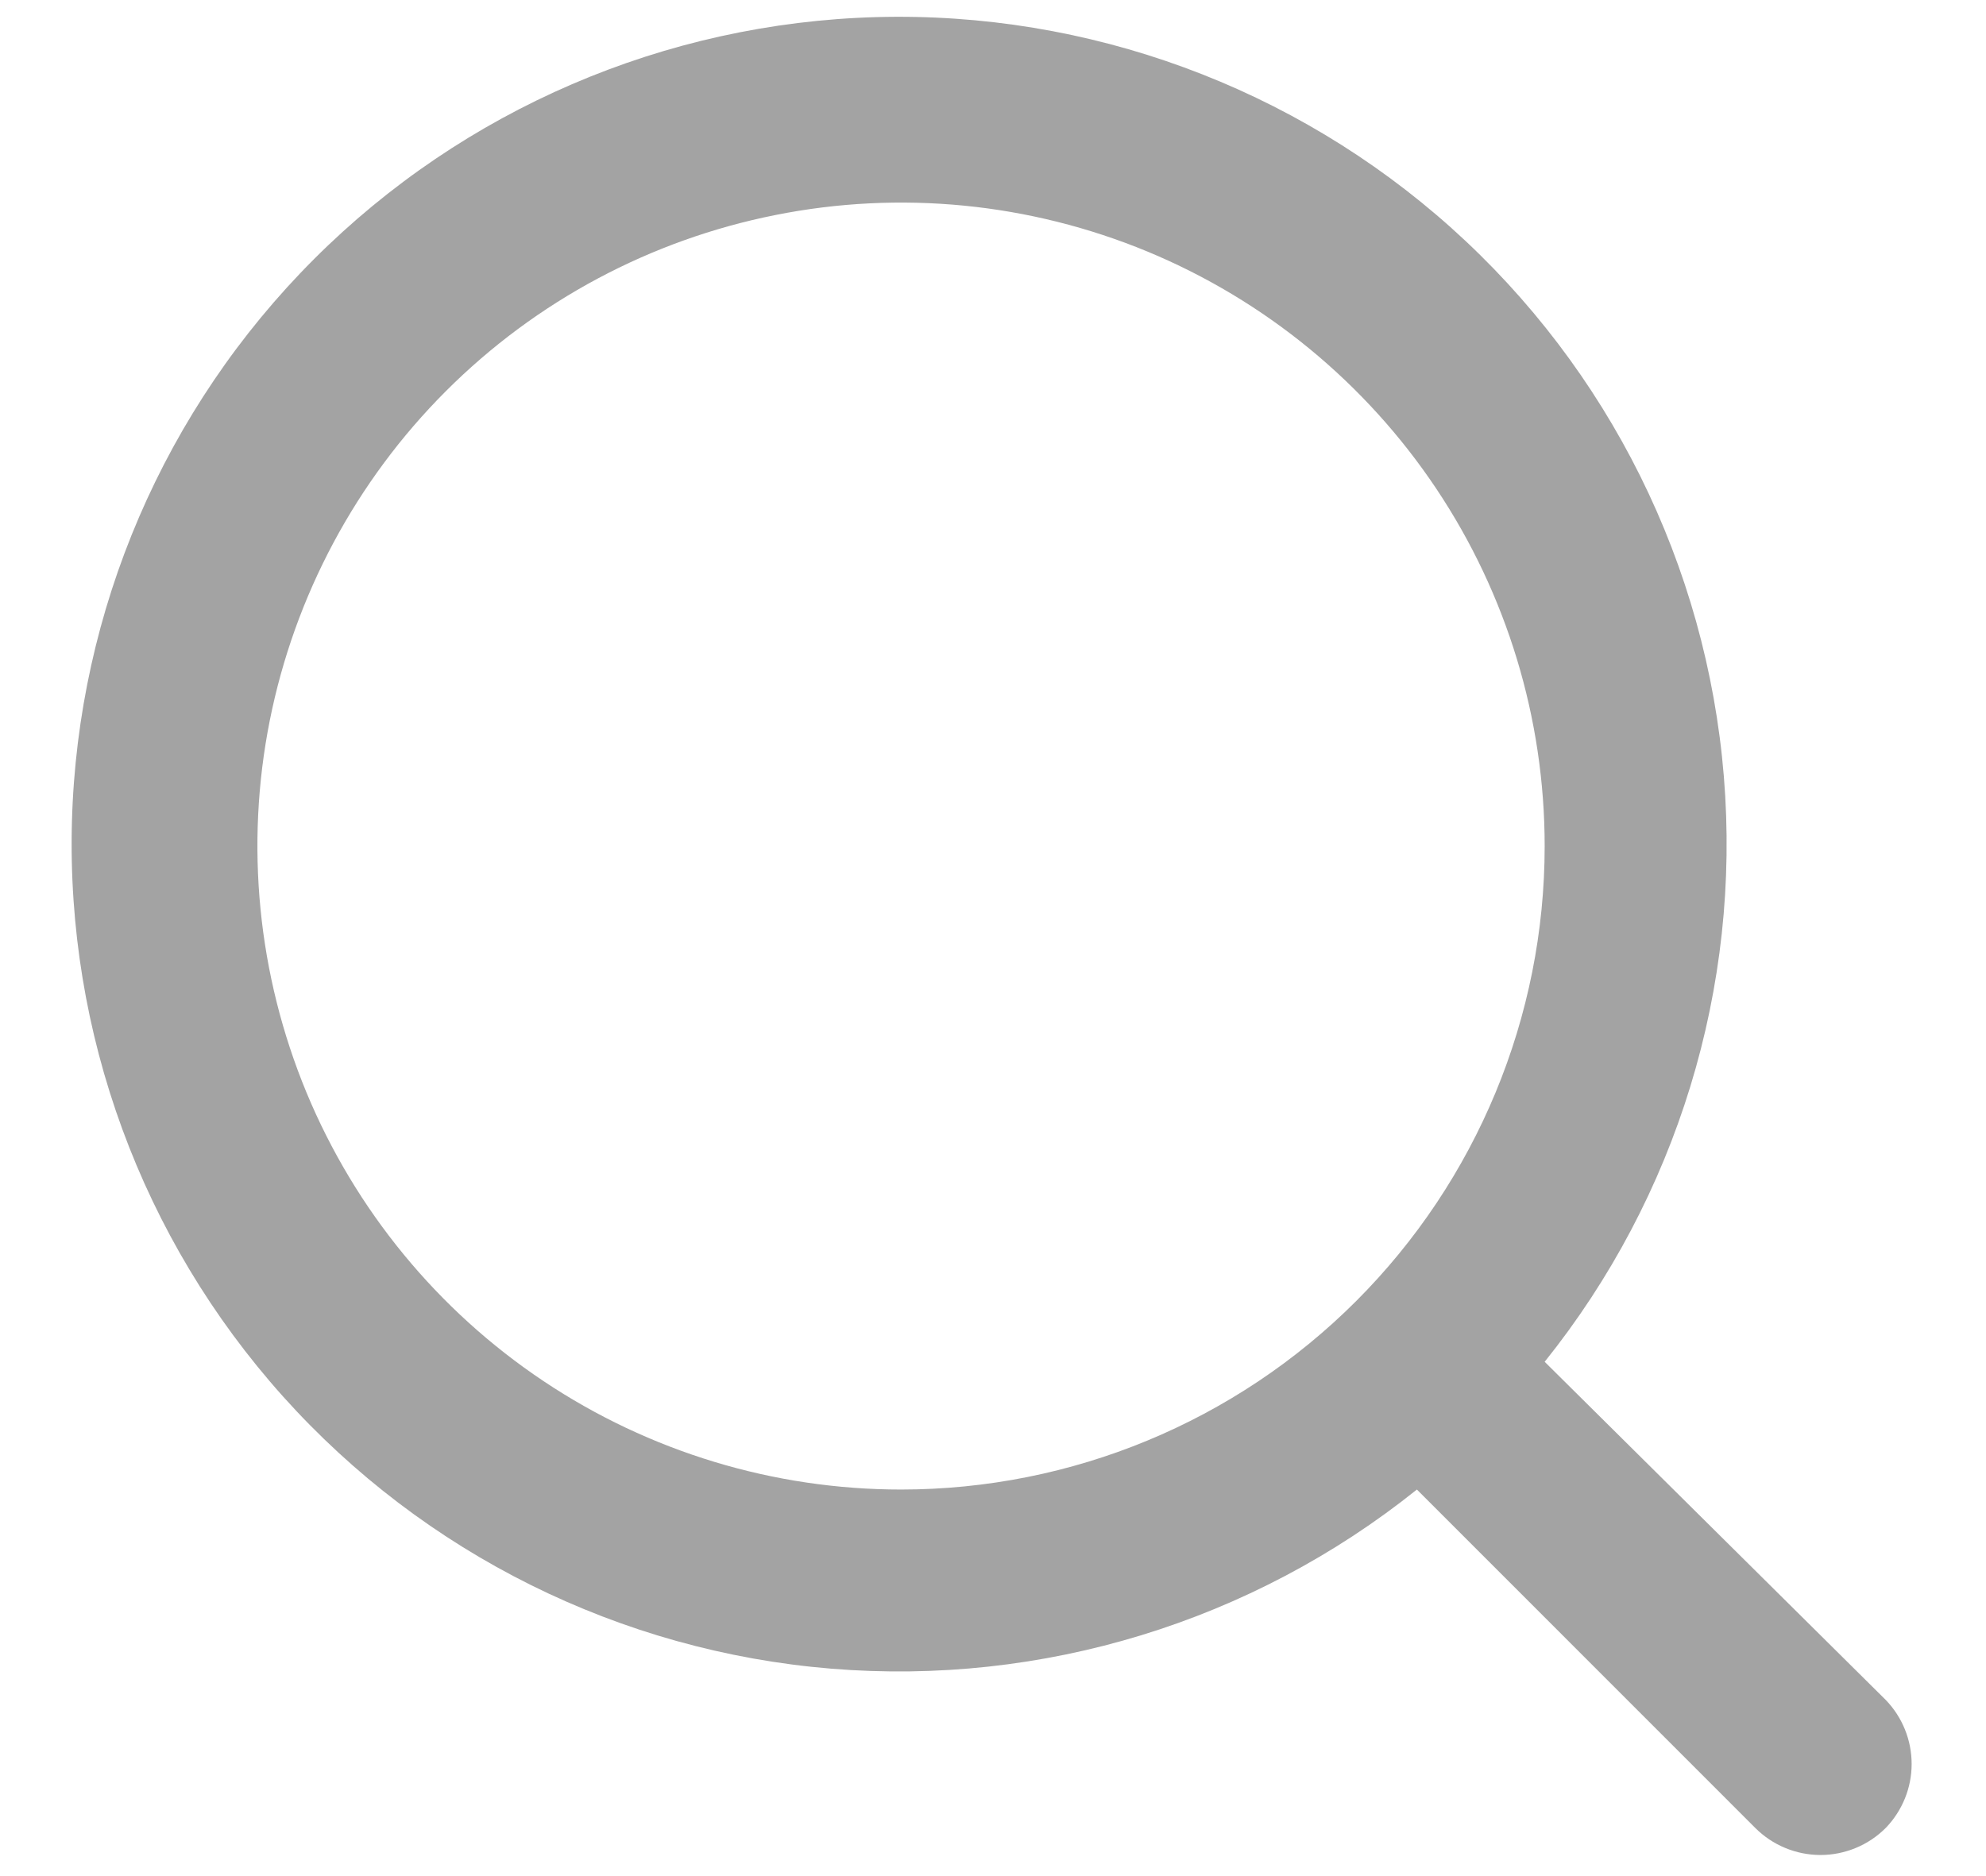
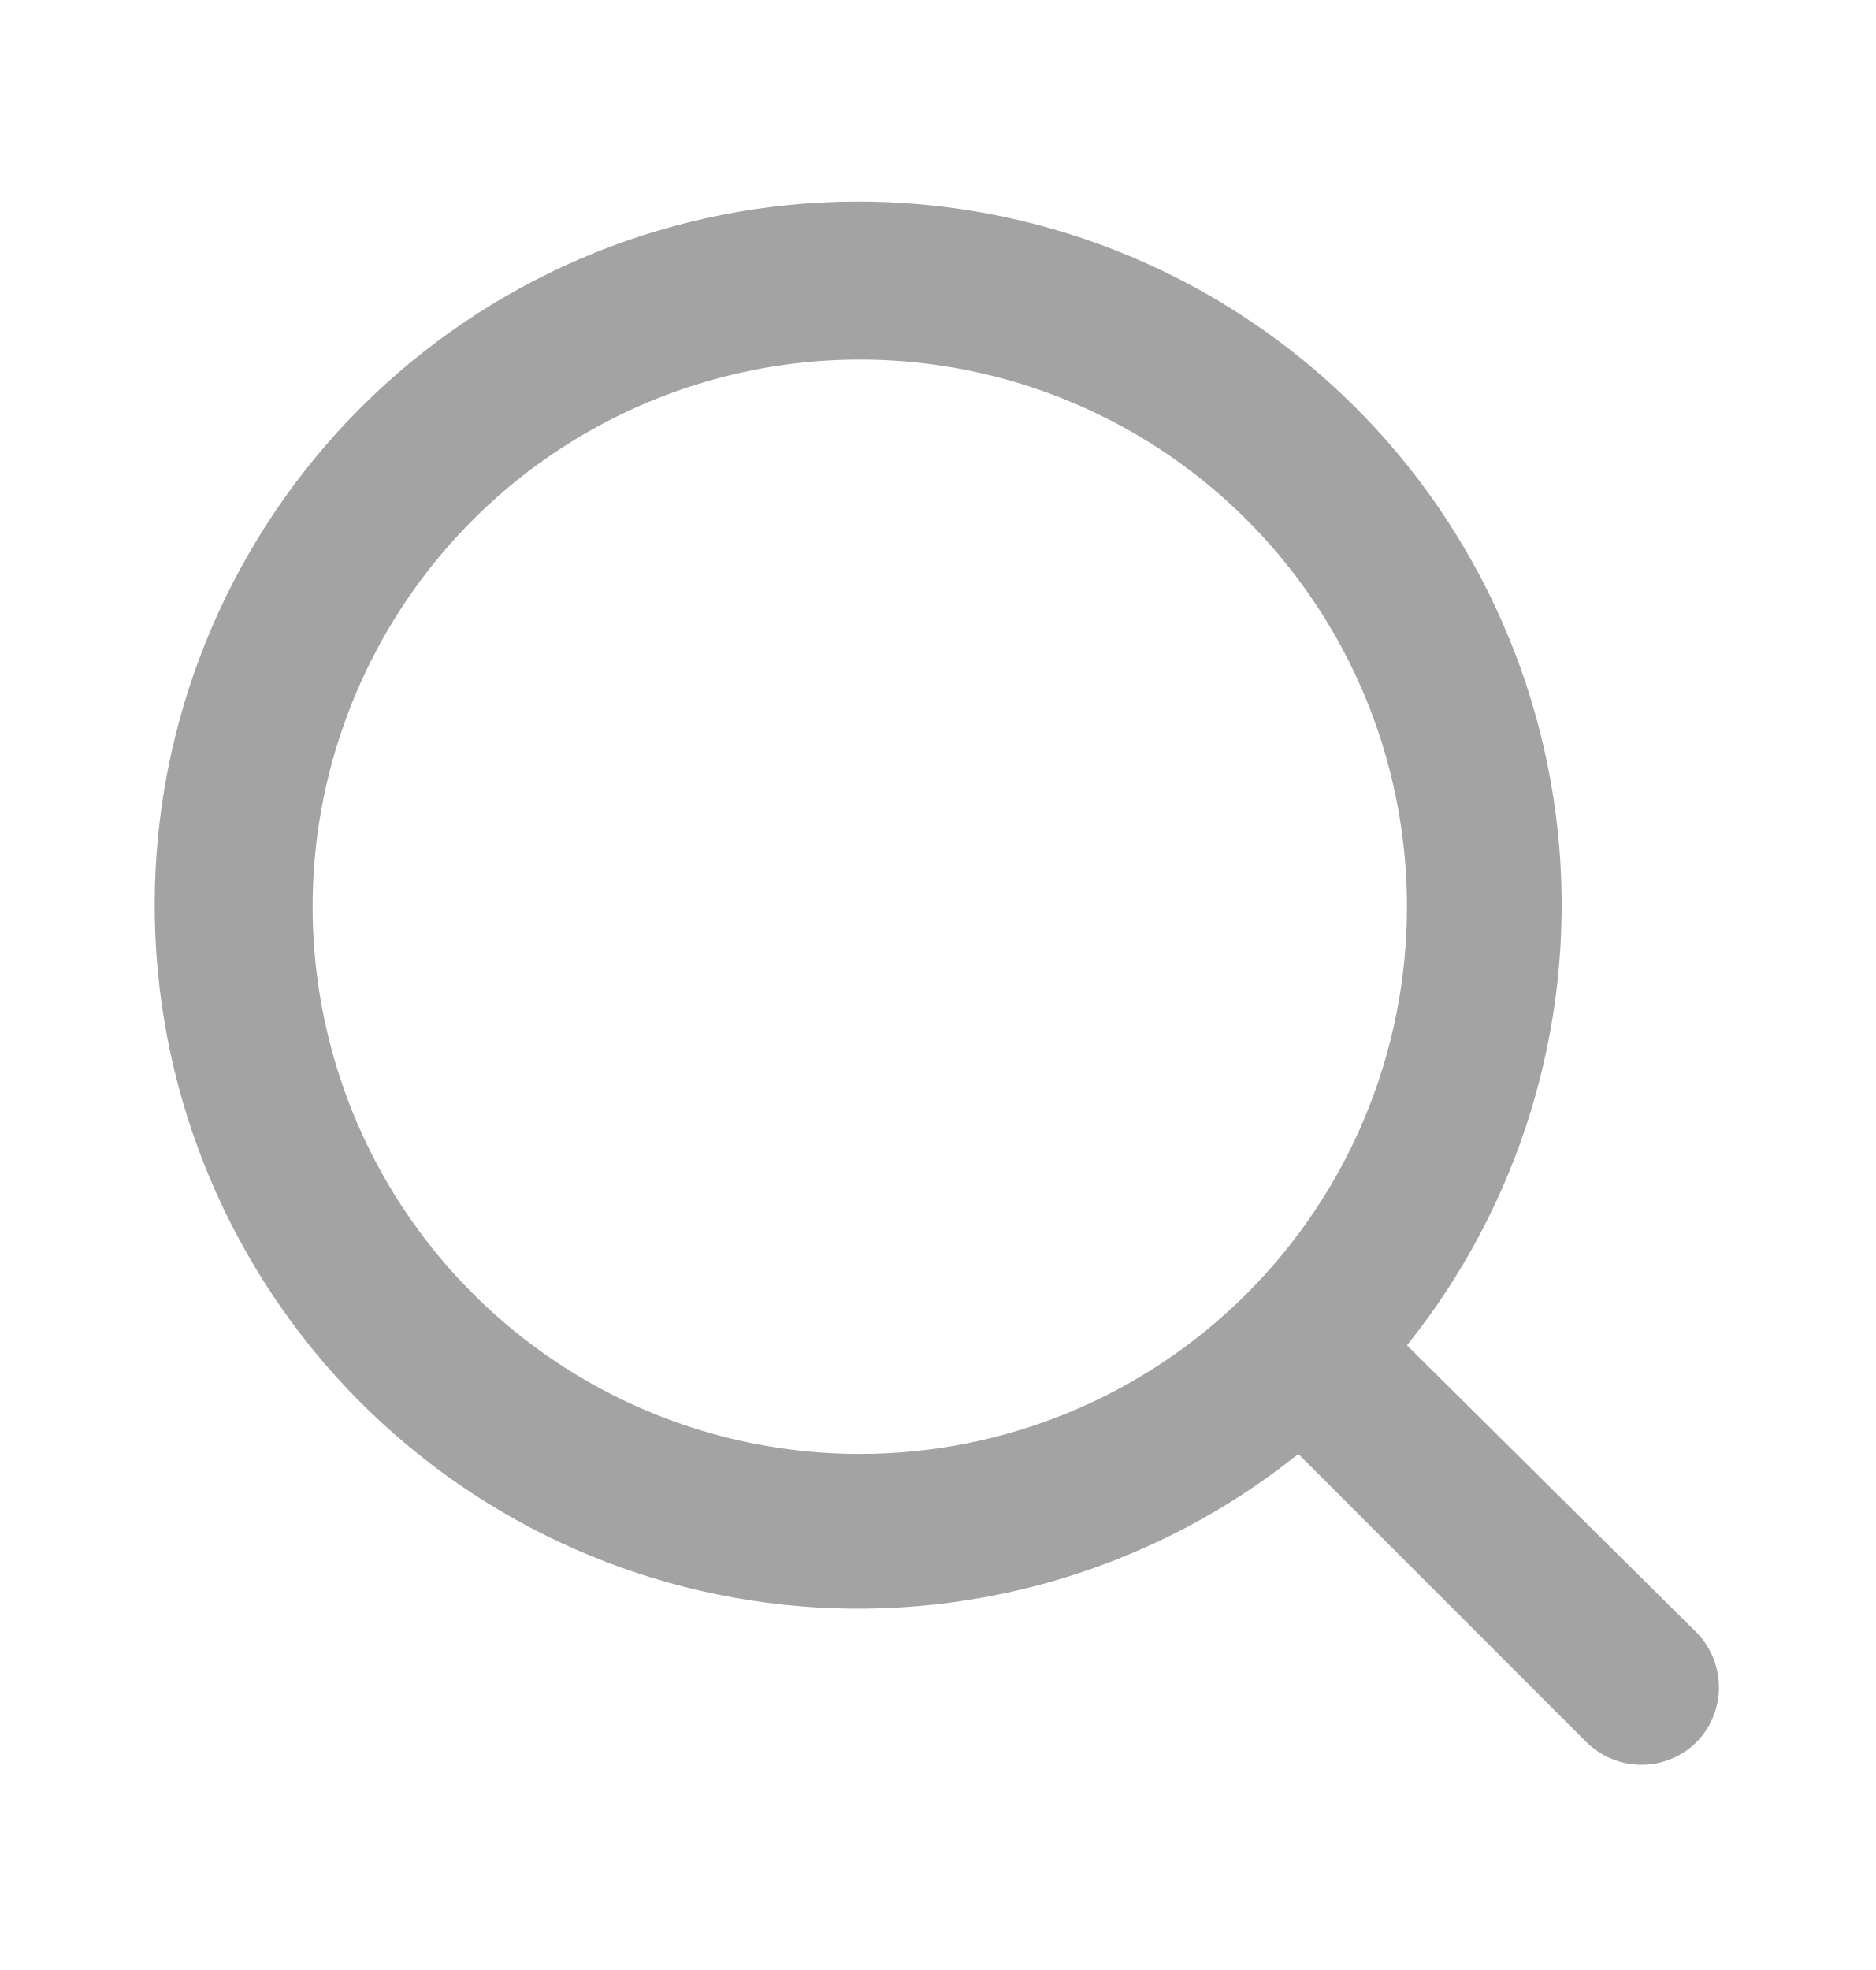
- <svg xmlns="http://www.w3.org/2000/svg" width="18" height="17" viewBox="0 0 18 17" fill="none">
-   <path d="M17.092 15.411L14 12.345C15.2 10.848 15.781 8.949 15.624 7.038C15.467 5.126 14.583 3.347 13.155 2.067C11.726 0.787 9.862 0.103 7.944 0.155C6.027 0.208 4.202 0.993 2.846 2.349C1.49 3.705 0.705 5.53 0.652 7.447C0.6 9.365 1.284 11.229 2.564 12.658C3.844 14.086 5.623 14.97 7.534 15.127C9.446 15.284 11.345 14.703 12.842 13.503L15.908 16.57C15.986 16.648 16.078 16.71 16.18 16.752C16.281 16.794 16.39 16.816 16.5 16.816C16.61 16.816 16.719 16.794 16.82 16.752C16.922 16.71 17.014 16.648 17.092 16.57C17.242 16.414 17.326 16.207 17.326 15.991C17.326 15.774 17.242 15.567 17.092 15.411ZM8.167 13.503C7.013 13.503 5.885 13.161 4.926 12.52C3.967 11.879 3.219 10.968 2.777 9.902C2.336 8.836 2.22 7.663 2.445 6.532C2.671 5.4 3.226 4.361 4.042 3.545C4.858 2.729 5.897 2.174 7.029 1.949C8.16 1.723 9.333 1.839 10.399 2.28C11.465 2.722 12.376 3.47 13.017 4.429C13.658 5.388 14 6.516 14 7.67C14 9.217 13.385 10.701 12.291 11.795C11.197 12.889 9.714 13.503 8.167 13.503Z" fill="#A3A3A3" />
+ <svg xmlns="http://www.w3.org/2000/svg" width="20" height="21" viewBox="0 0 20 21" fill="none">
+   <path d="M18.092 17.407L15 14.341C16.2 12.845 16.781 10.945 16.624 9.034C16.467 7.122 15.583 5.343 14.155 4.063C12.726 2.783 10.861 2.099 8.944 2.151C7.027 2.204 5.202 2.989 3.846 4.345C2.49 5.701 1.705 7.526 1.652 9.443C1.6 11.361 2.284 13.225 3.564 14.654C4.844 16.082 6.623 16.966 8.534 17.123C10.446 17.28 12.345 16.699 13.842 15.499L16.908 18.566C16.986 18.644 17.078 18.706 17.18 18.748C17.281 18.791 17.39 18.812 17.5 18.812C17.61 18.812 17.719 18.791 17.82 18.748C17.922 18.706 18.014 18.644 18.092 18.566C18.242 18.41 18.326 18.203 18.326 17.987C18.326 17.771 18.242 17.563 18.092 17.407ZM9.167 15.499C8.013 15.499 6.885 15.157 5.926 14.516C4.967 13.875 4.219 12.964 3.777 11.898C3.336 10.832 3.22 9.659 3.445 8.528C3.671 7.396 4.226 6.357 5.042 5.541C5.858 4.725 6.897 4.17 8.029 3.945C9.16 3.72 10.333 3.835 11.399 4.277C12.465 4.718 13.376 5.466 14.017 6.425C14.658 7.384 15 8.512 15 9.666C15 11.213 14.386 12.697 13.291 13.791C12.197 14.885 10.714 15.499 9.167 15.499Z" fill="#A3A3A3" />
</svg>
